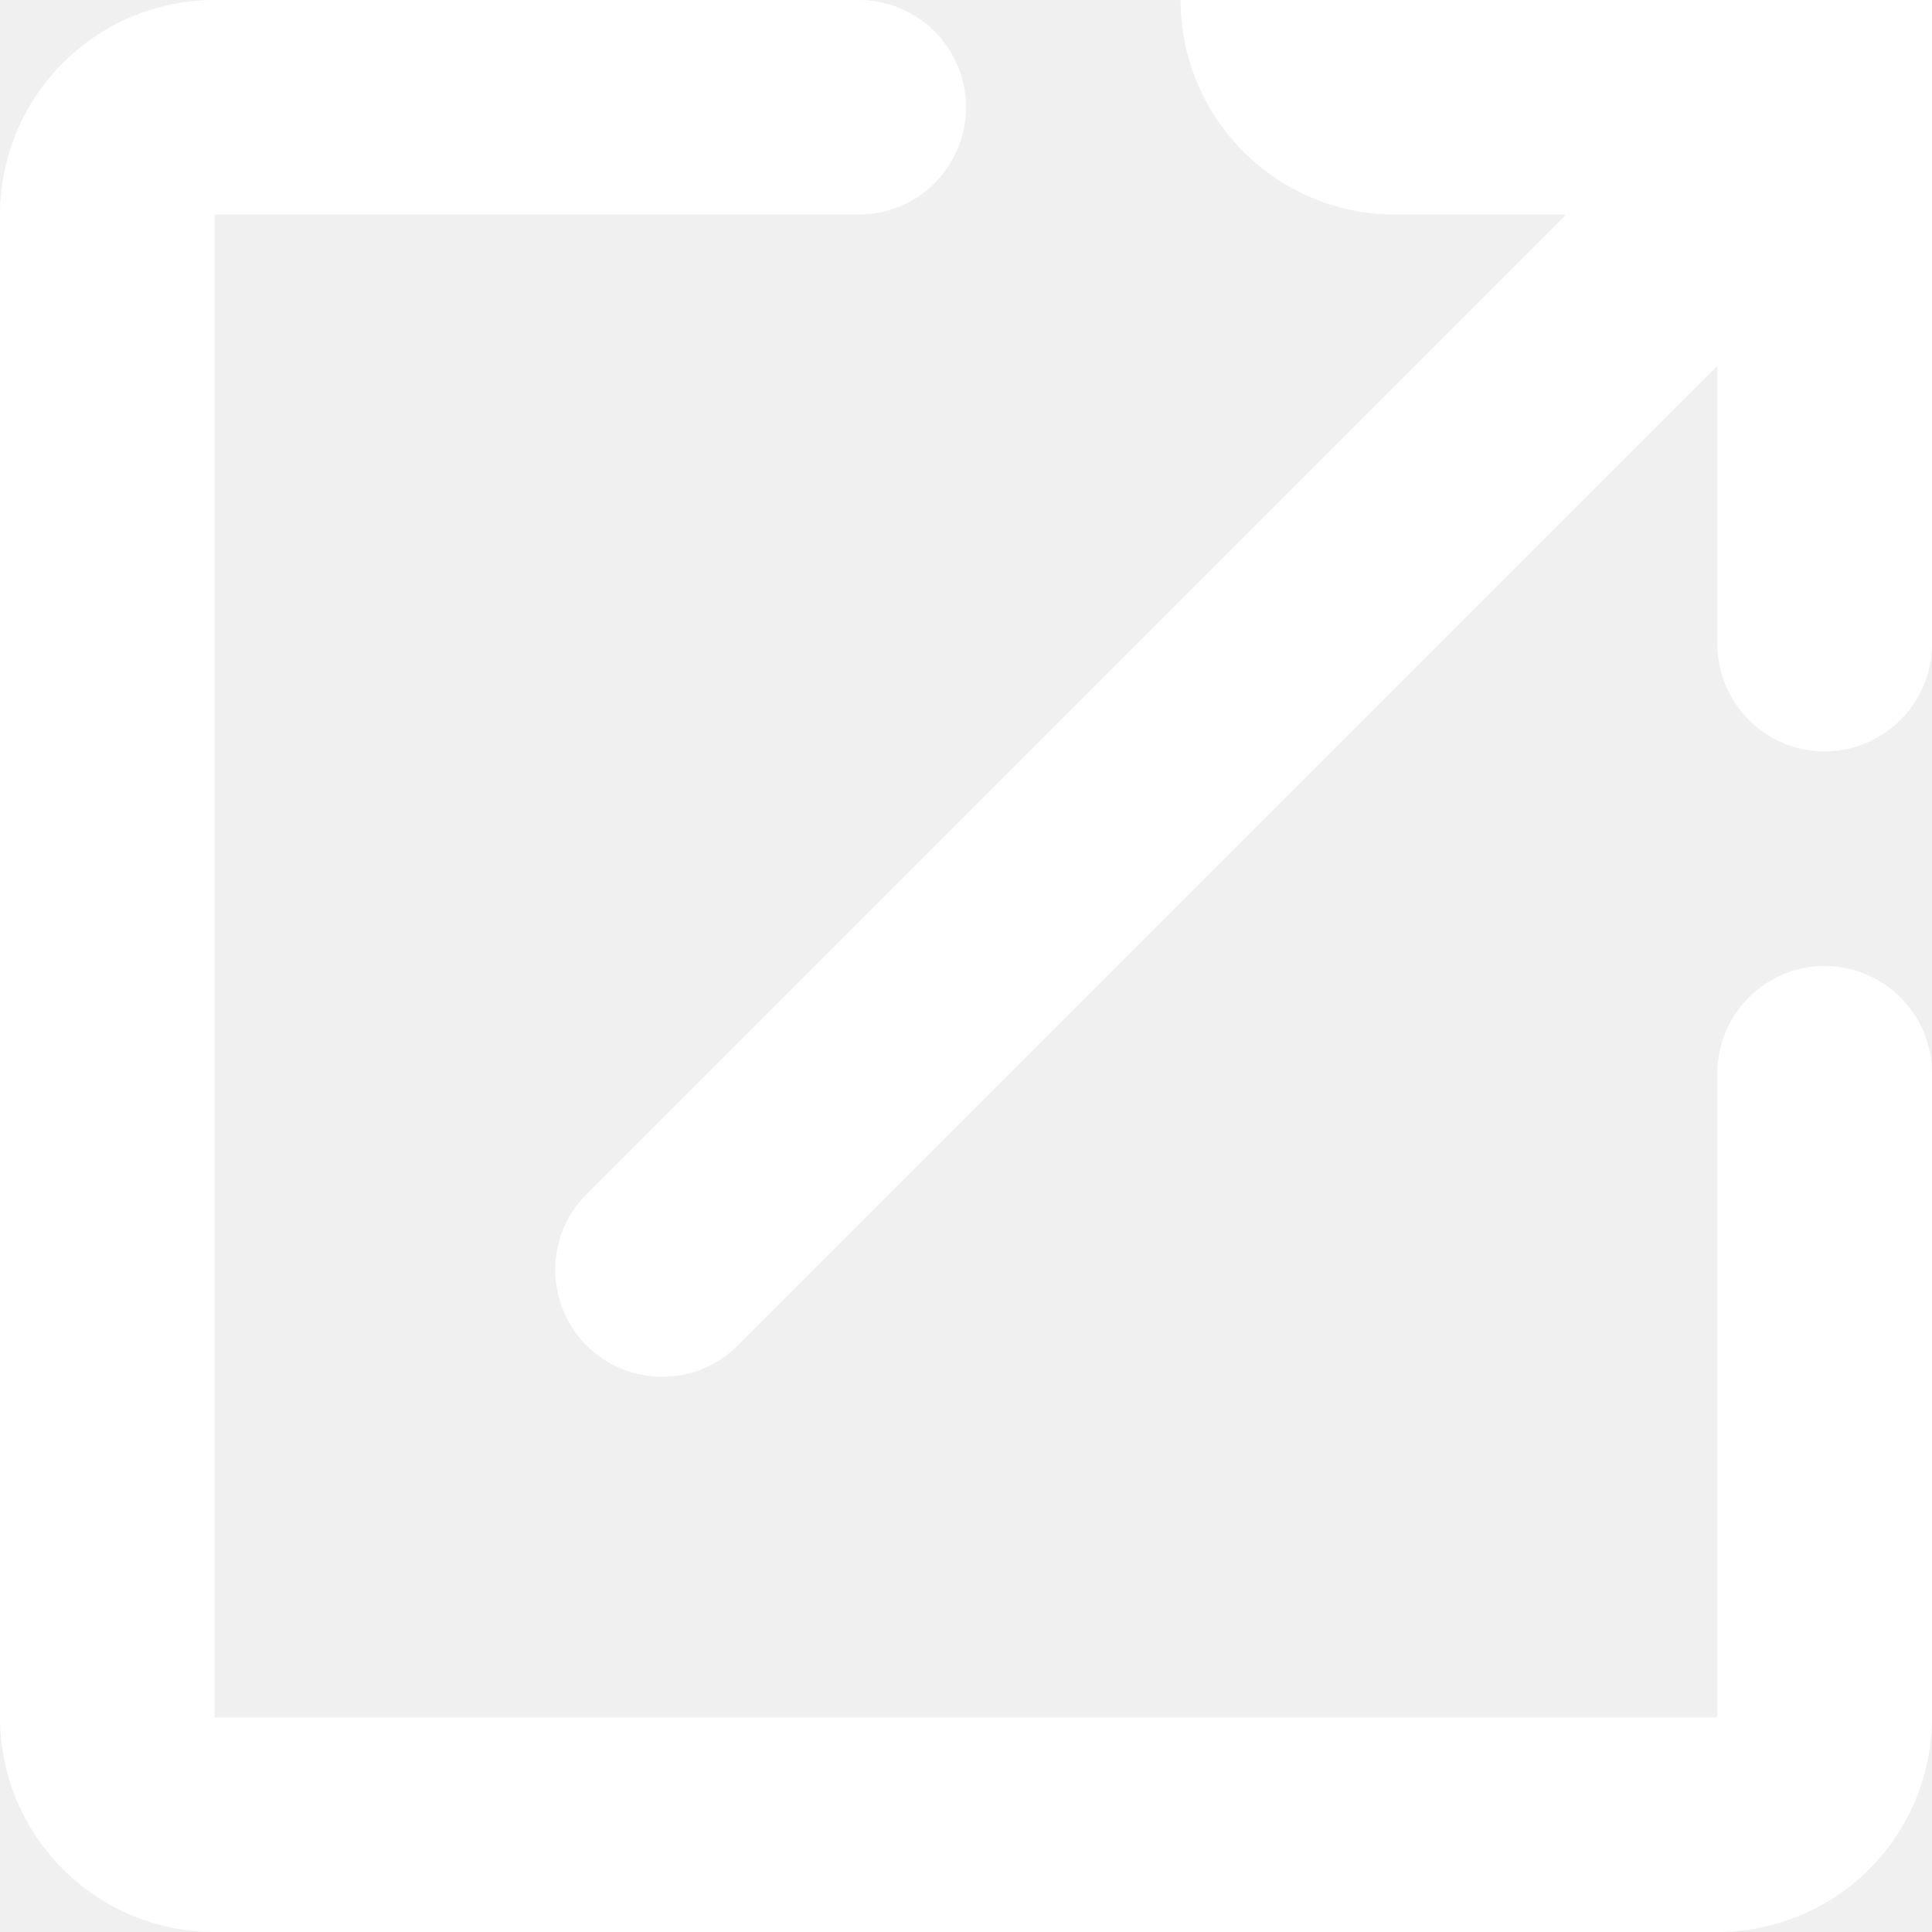
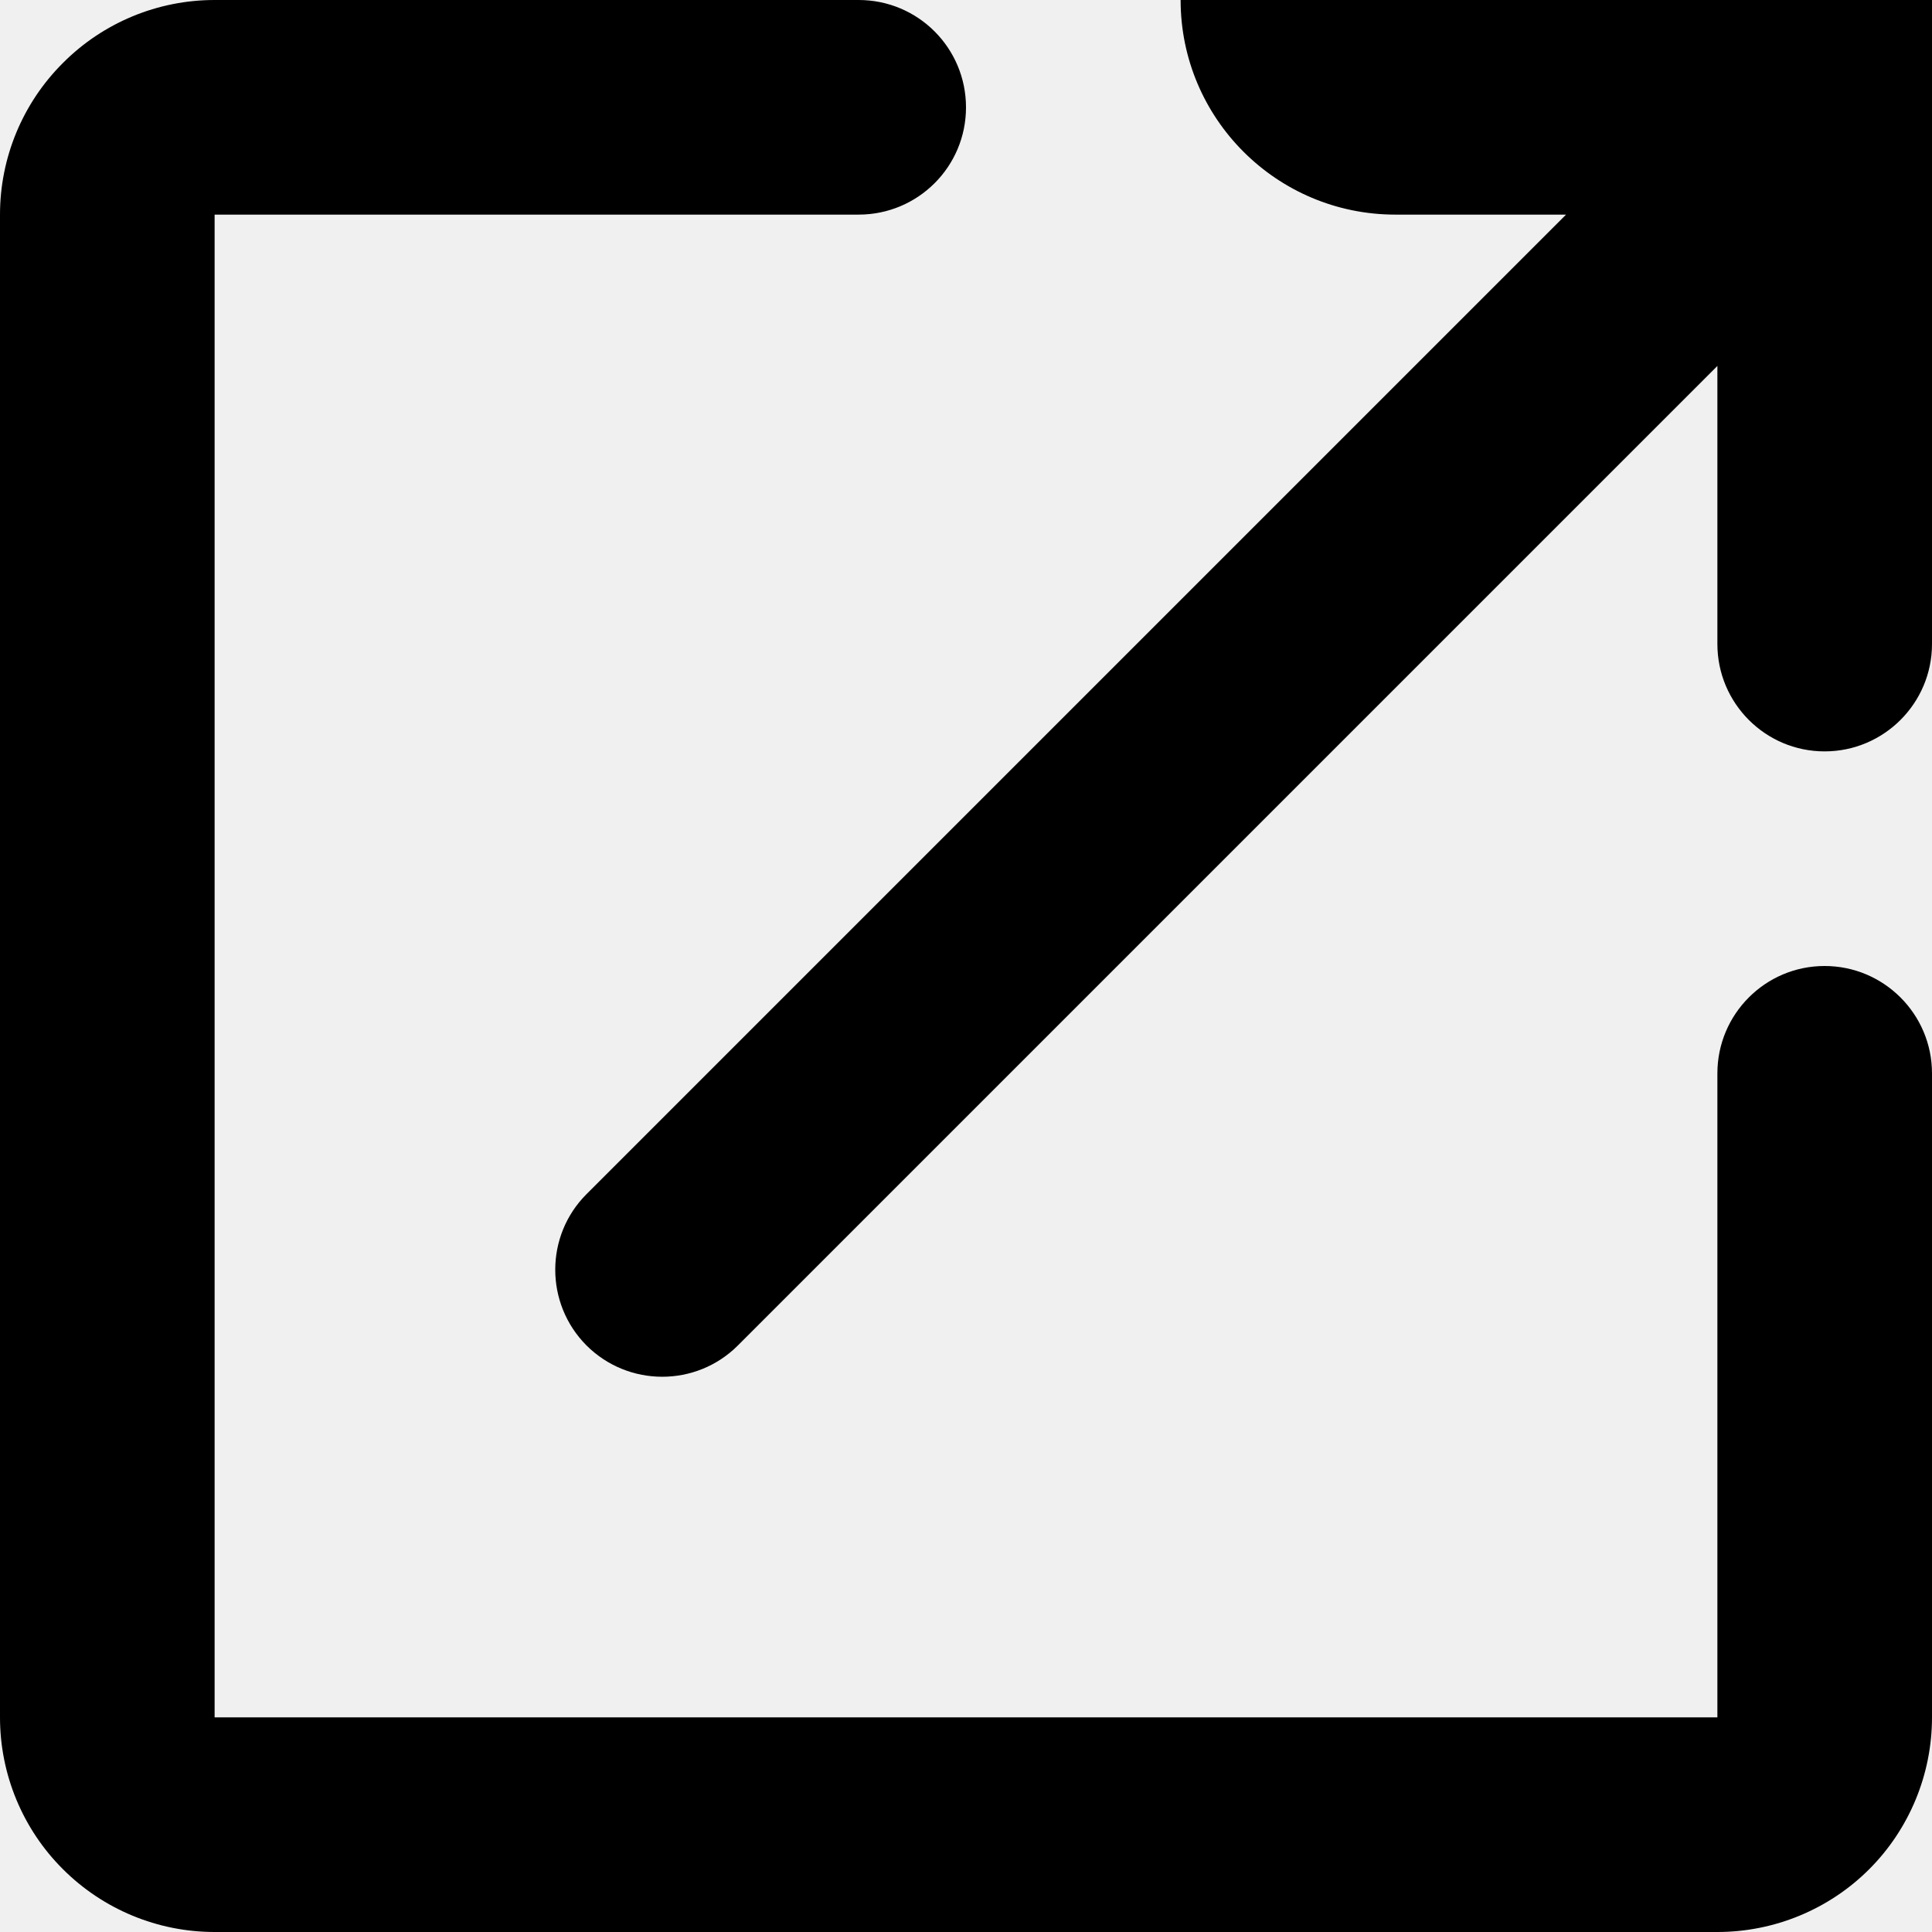
<svg xmlns="http://www.w3.org/2000/svg" width="12" height="12" viewBox="0 0 12 12" fill="none">
-   <path d="M7.333 0C7.333 0.736 7.93 1.333 8.667 1.333H9.727L3.643 7.417C3.384 7.676 3.384 8.097 3.643 8.357C3.903 8.616 4.324 8.616 4.583 8.357L10.667 2.273V4C10.667 4.368 10.965 4.667 11.333 4.667C11.701 4.667 12 4.368 12 4V0L7.333 0ZM10.667 10.667H1.333V1.333H5.333C5.702 1.333 6 1.035 6 0.667C6 0.298 5.702 0 5.333 0H1.333C0.98 0 0.641 0.14 0.391 0.391C0.14 0.641 0 0.98 0 1.333V10.667C0 11.02 0.14 11.36 0.391 11.61C0.641 11.86 0.98 12 1.333 12H10.667C11.02 12 11.36 11.86 11.61 11.61C11.86 11.36 12 11.02 12 10.667V6.667C12 6.299 11.701 6 11.333 6C10.965 6 10.667 6.299 10.667 6.667L10.667 10.667Z" fill="white" />
+   <path d="M7.333 0C7.333 0.736 7.93 1.333 8.667 1.333H9.727L3.643 7.417C3.384 7.676 3.384 8.097 3.643 8.357C3.903 8.616 4.324 8.616 4.583 8.357L10.667 2.273V4C10.667 4.368 10.965 4.667 11.333 4.667C11.701 4.667 12 4.368 12 4V0L7.333 0ZM10.667 10.667H1.333V1.333H5.333C5.702 1.333 6 1.035 6 0.667C6 0.298 5.702 0 5.333 0H1.333C0.98 0 0.641 0.14 0.391 0.391C0.14 0.641 0 0.98 0 1.333V10.667C0 11.02 0.14 11.36 0.391 11.61C0.641 11.86 0.98 12 1.333 12H10.667C11.02 12 11.36 11.86 11.61 11.61C11.86 11.36 12 11.02 12 10.667V6.667C12 6.299 11.701 6 11.333 6C10.965 6 10.667 6.299 10.667 6.667L10.667 10.667Z" fill="black" />
</svg>
